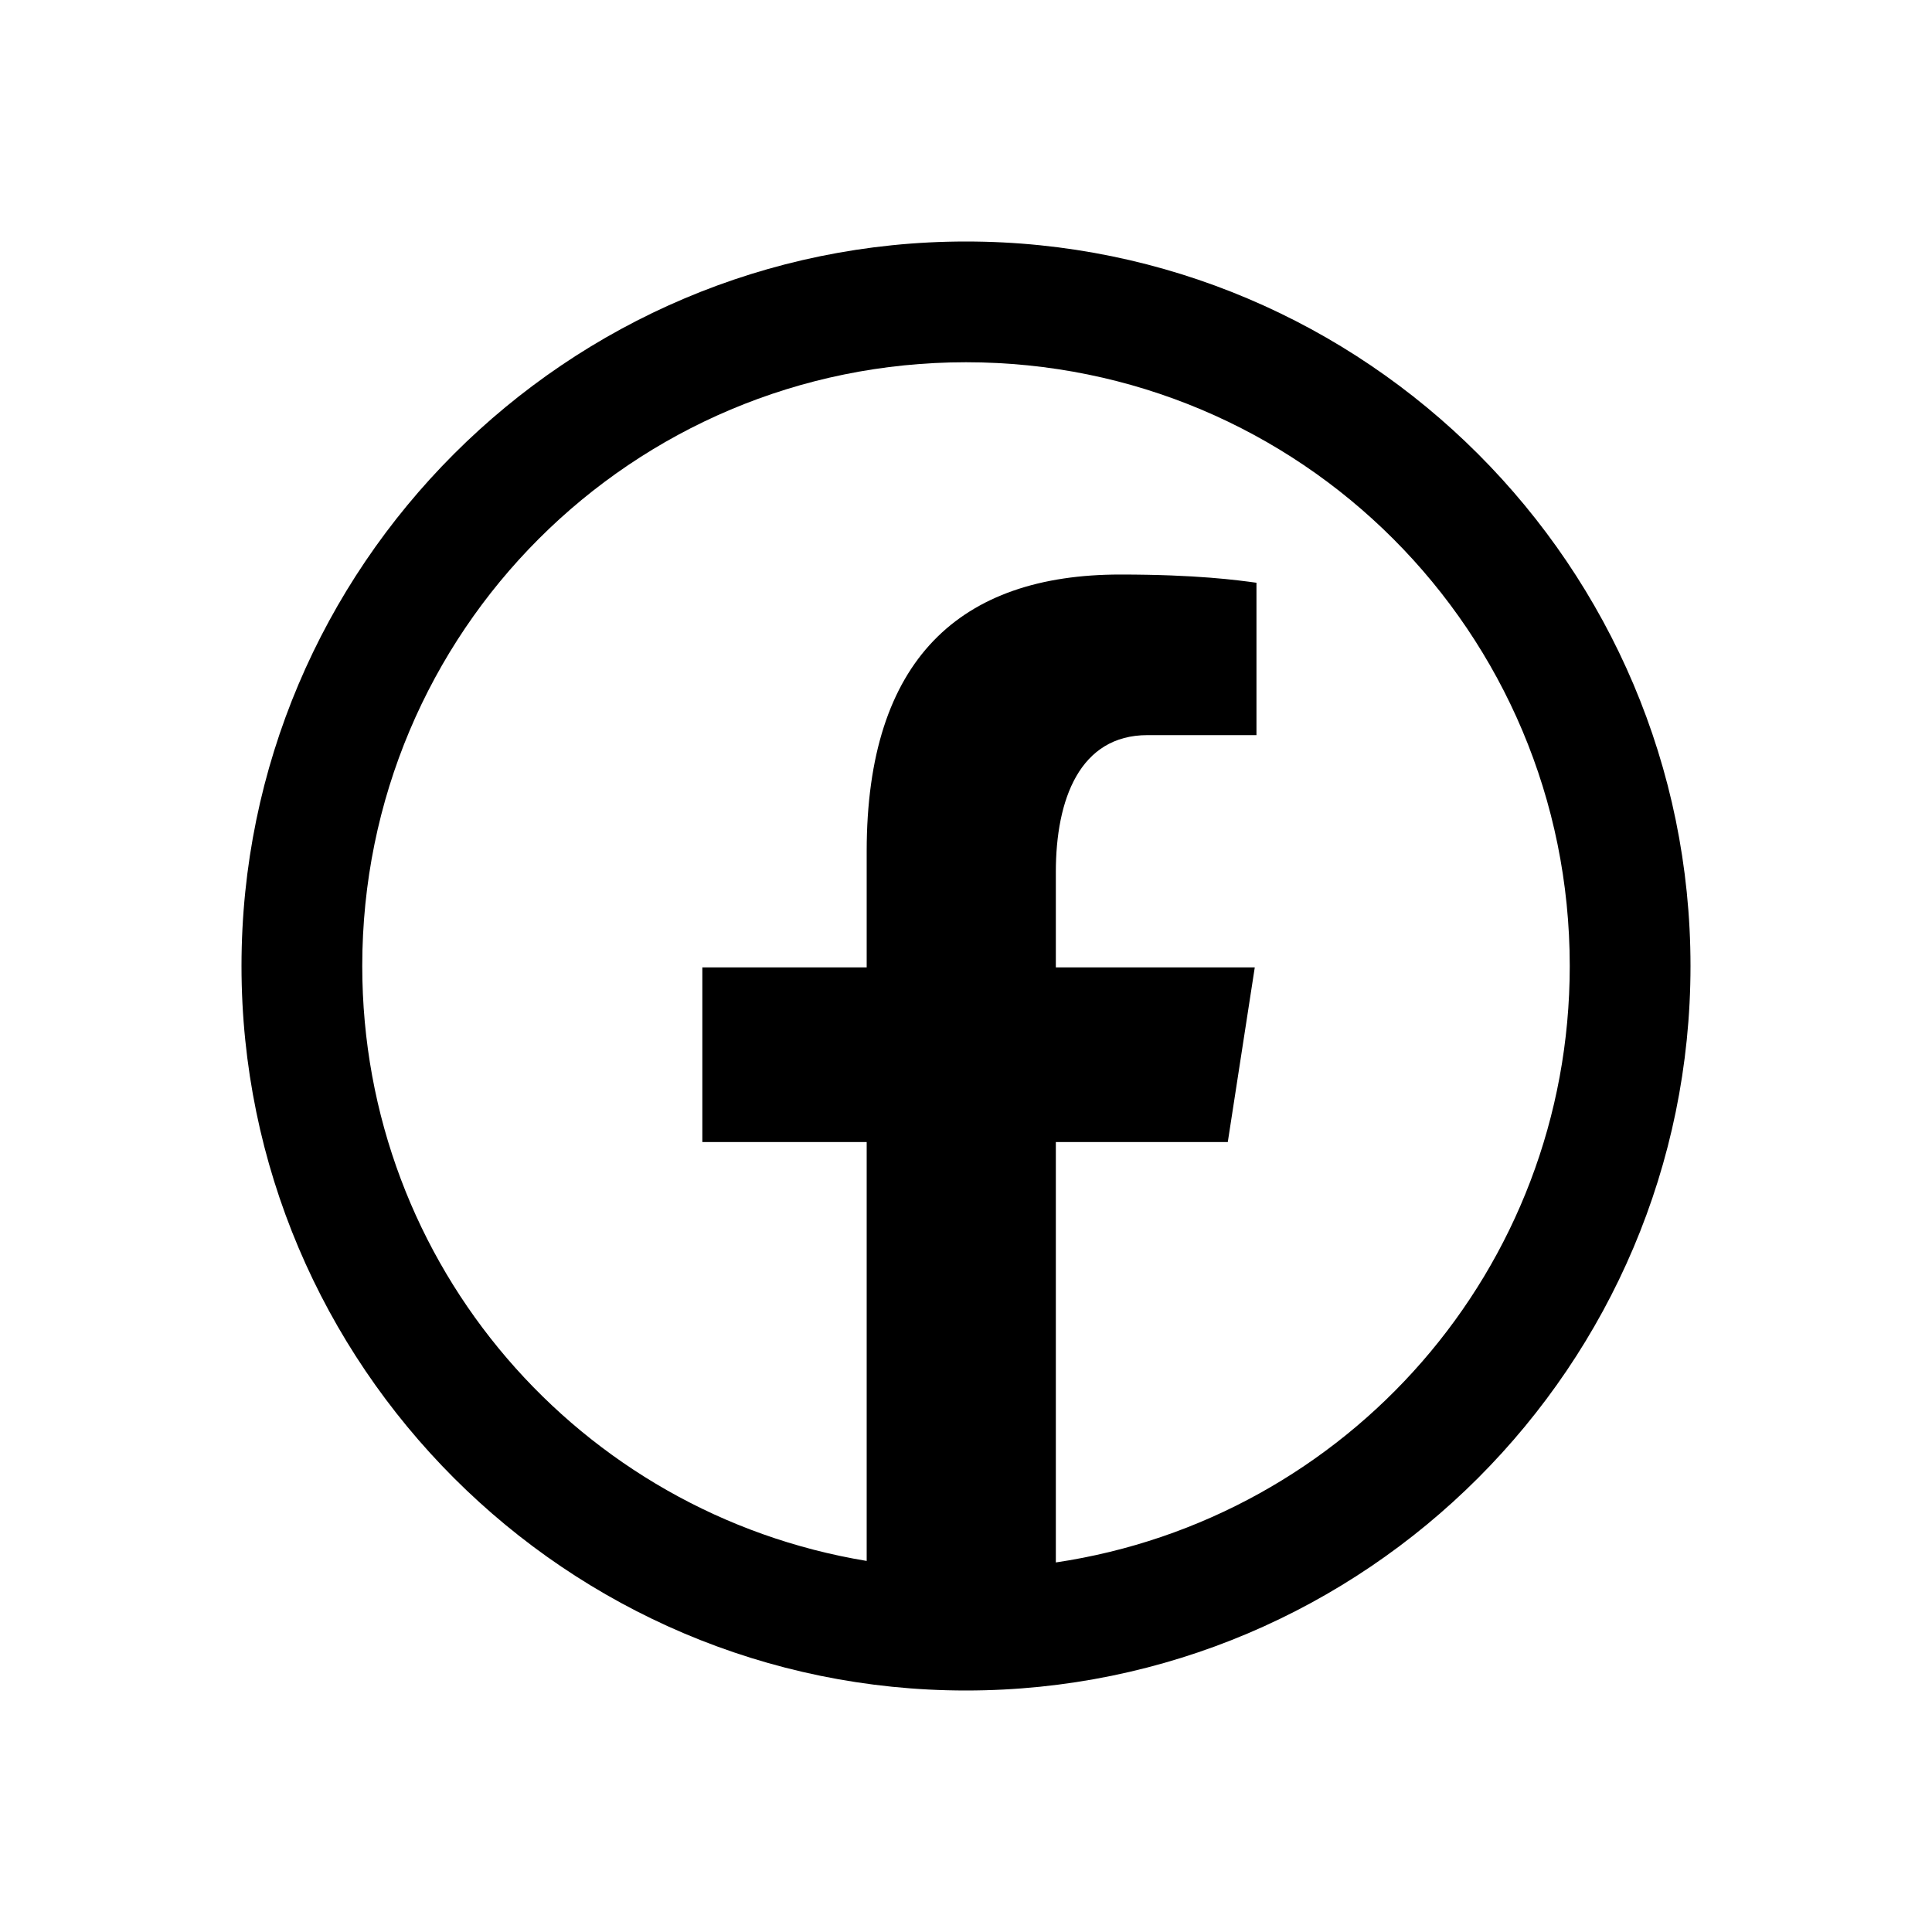
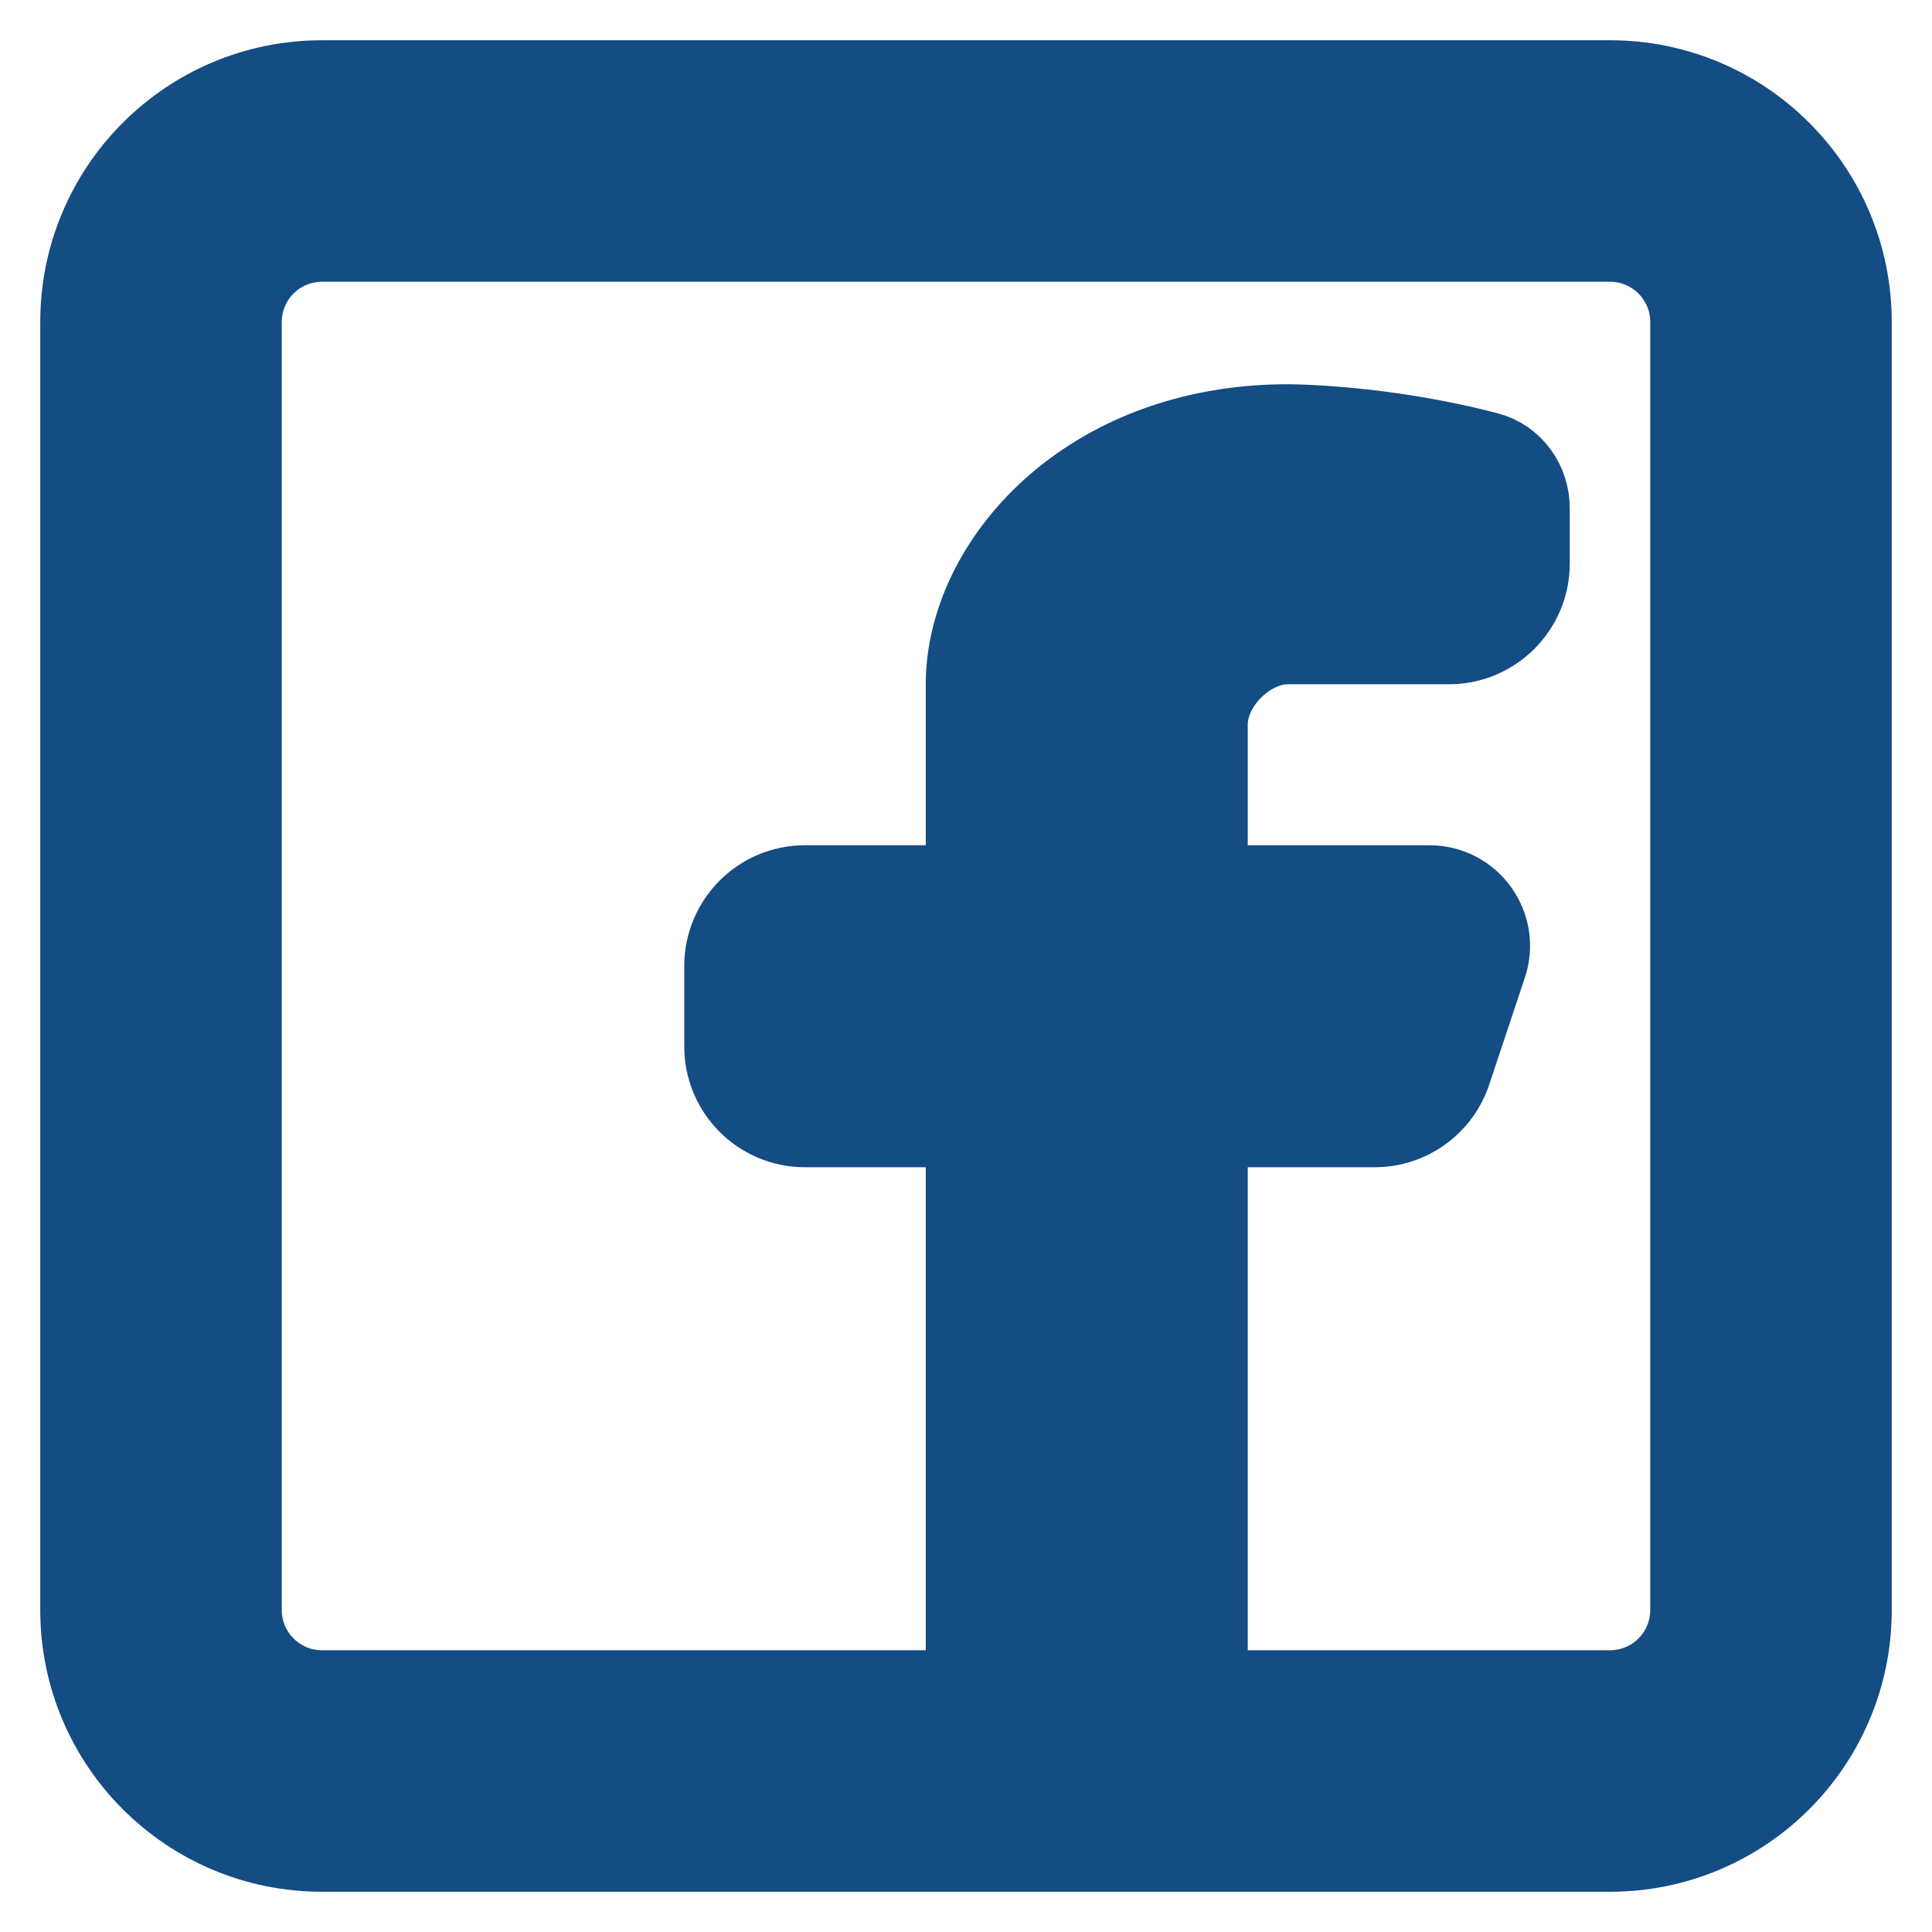
- <svg xmlns="http://www.w3.org/2000/svg" x="0px" y="0px" width="100" height="100" viewBox="0 0 32 32">
-   <path d="M 16 4 C 9.384 4 4 9.384 4 16 C 4 22.616 9.384 28 16 28 C 22.616 28 28 22.616 28 16 C 28 9.384 22.616 4 16 4 z M 16 6 C 21.535 6 26 10.465 26 16 C 26 21.027 22.312 25.161 17.488 25.879 L 17.488 18.916 L 20.336 18.916 L 20.783 16.023 L 17.488 16.023 L 17.488 14.443 C 17.488 13.242 17.883 12.176 19.006 12.176 L 20.811 12.176 L 20.811 9.652 C 20.494 9.609 19.823 9.516 18.555 9.516 C 15.907 9.516 14.355 10.914 14.355 14.1 L 14.355 16.023 L 11.633 16.023 L 11.633 18.916 L 14.355 18.916 L 14.355 25.854 C 9.609 25.071 6 20.973 6 16 C 6 10.465 10.465 6 16 6 z" />
+ <svg xmlns="http://www.w3.org/2000/svg" viewBox="0 0 24 24" fill="none" stroke="#144C84">
+   <g id="SVGRepo_bgCarrier" stroke-width="0" />
+   <g id="SVGRepo_tracerCarrier" stroke-linecap="round" stroke-linejoin="round" />
+   <g id="SVGRepo_iconCarrier">
+     <path fill-rule="evenodd" clip-rule="evenodd" d="M20 1C21.657 1 23 2.343 23 4V20C23 21.657 21.657 23 20 23H4C2.343 23 1 21.657 1 20V4C1 2.343 2.343 1 4 1H20ZM20 3C20.552 3 21 3.448 21 4V20C21 20.552 20.552 21 20 21H15V14H17.076C17.507 14 17.889 13.725 18.025 13.316L18.468 11.987C18.63 11.501 18.268 11 17.756 11H15V9C15 8.5 15.5 8 16 8H18C18.552 8 19 7.552 19 7V6.314C19 5.991 18.794 5.701 18.481 5.619C17.171 5.273 16 5.273 16 5.273C13.5 5.273 12 7 12 8.5V11H10C9.448 11 9 11.448 9 12V13C9 13.552 9.448 14 10 14H12V21H4C3.448 21 3 20.552 3 20V4C3 3.448 3.448 3 4 3H20Z" fill="#144C84" />
+   </g>
</svg>
